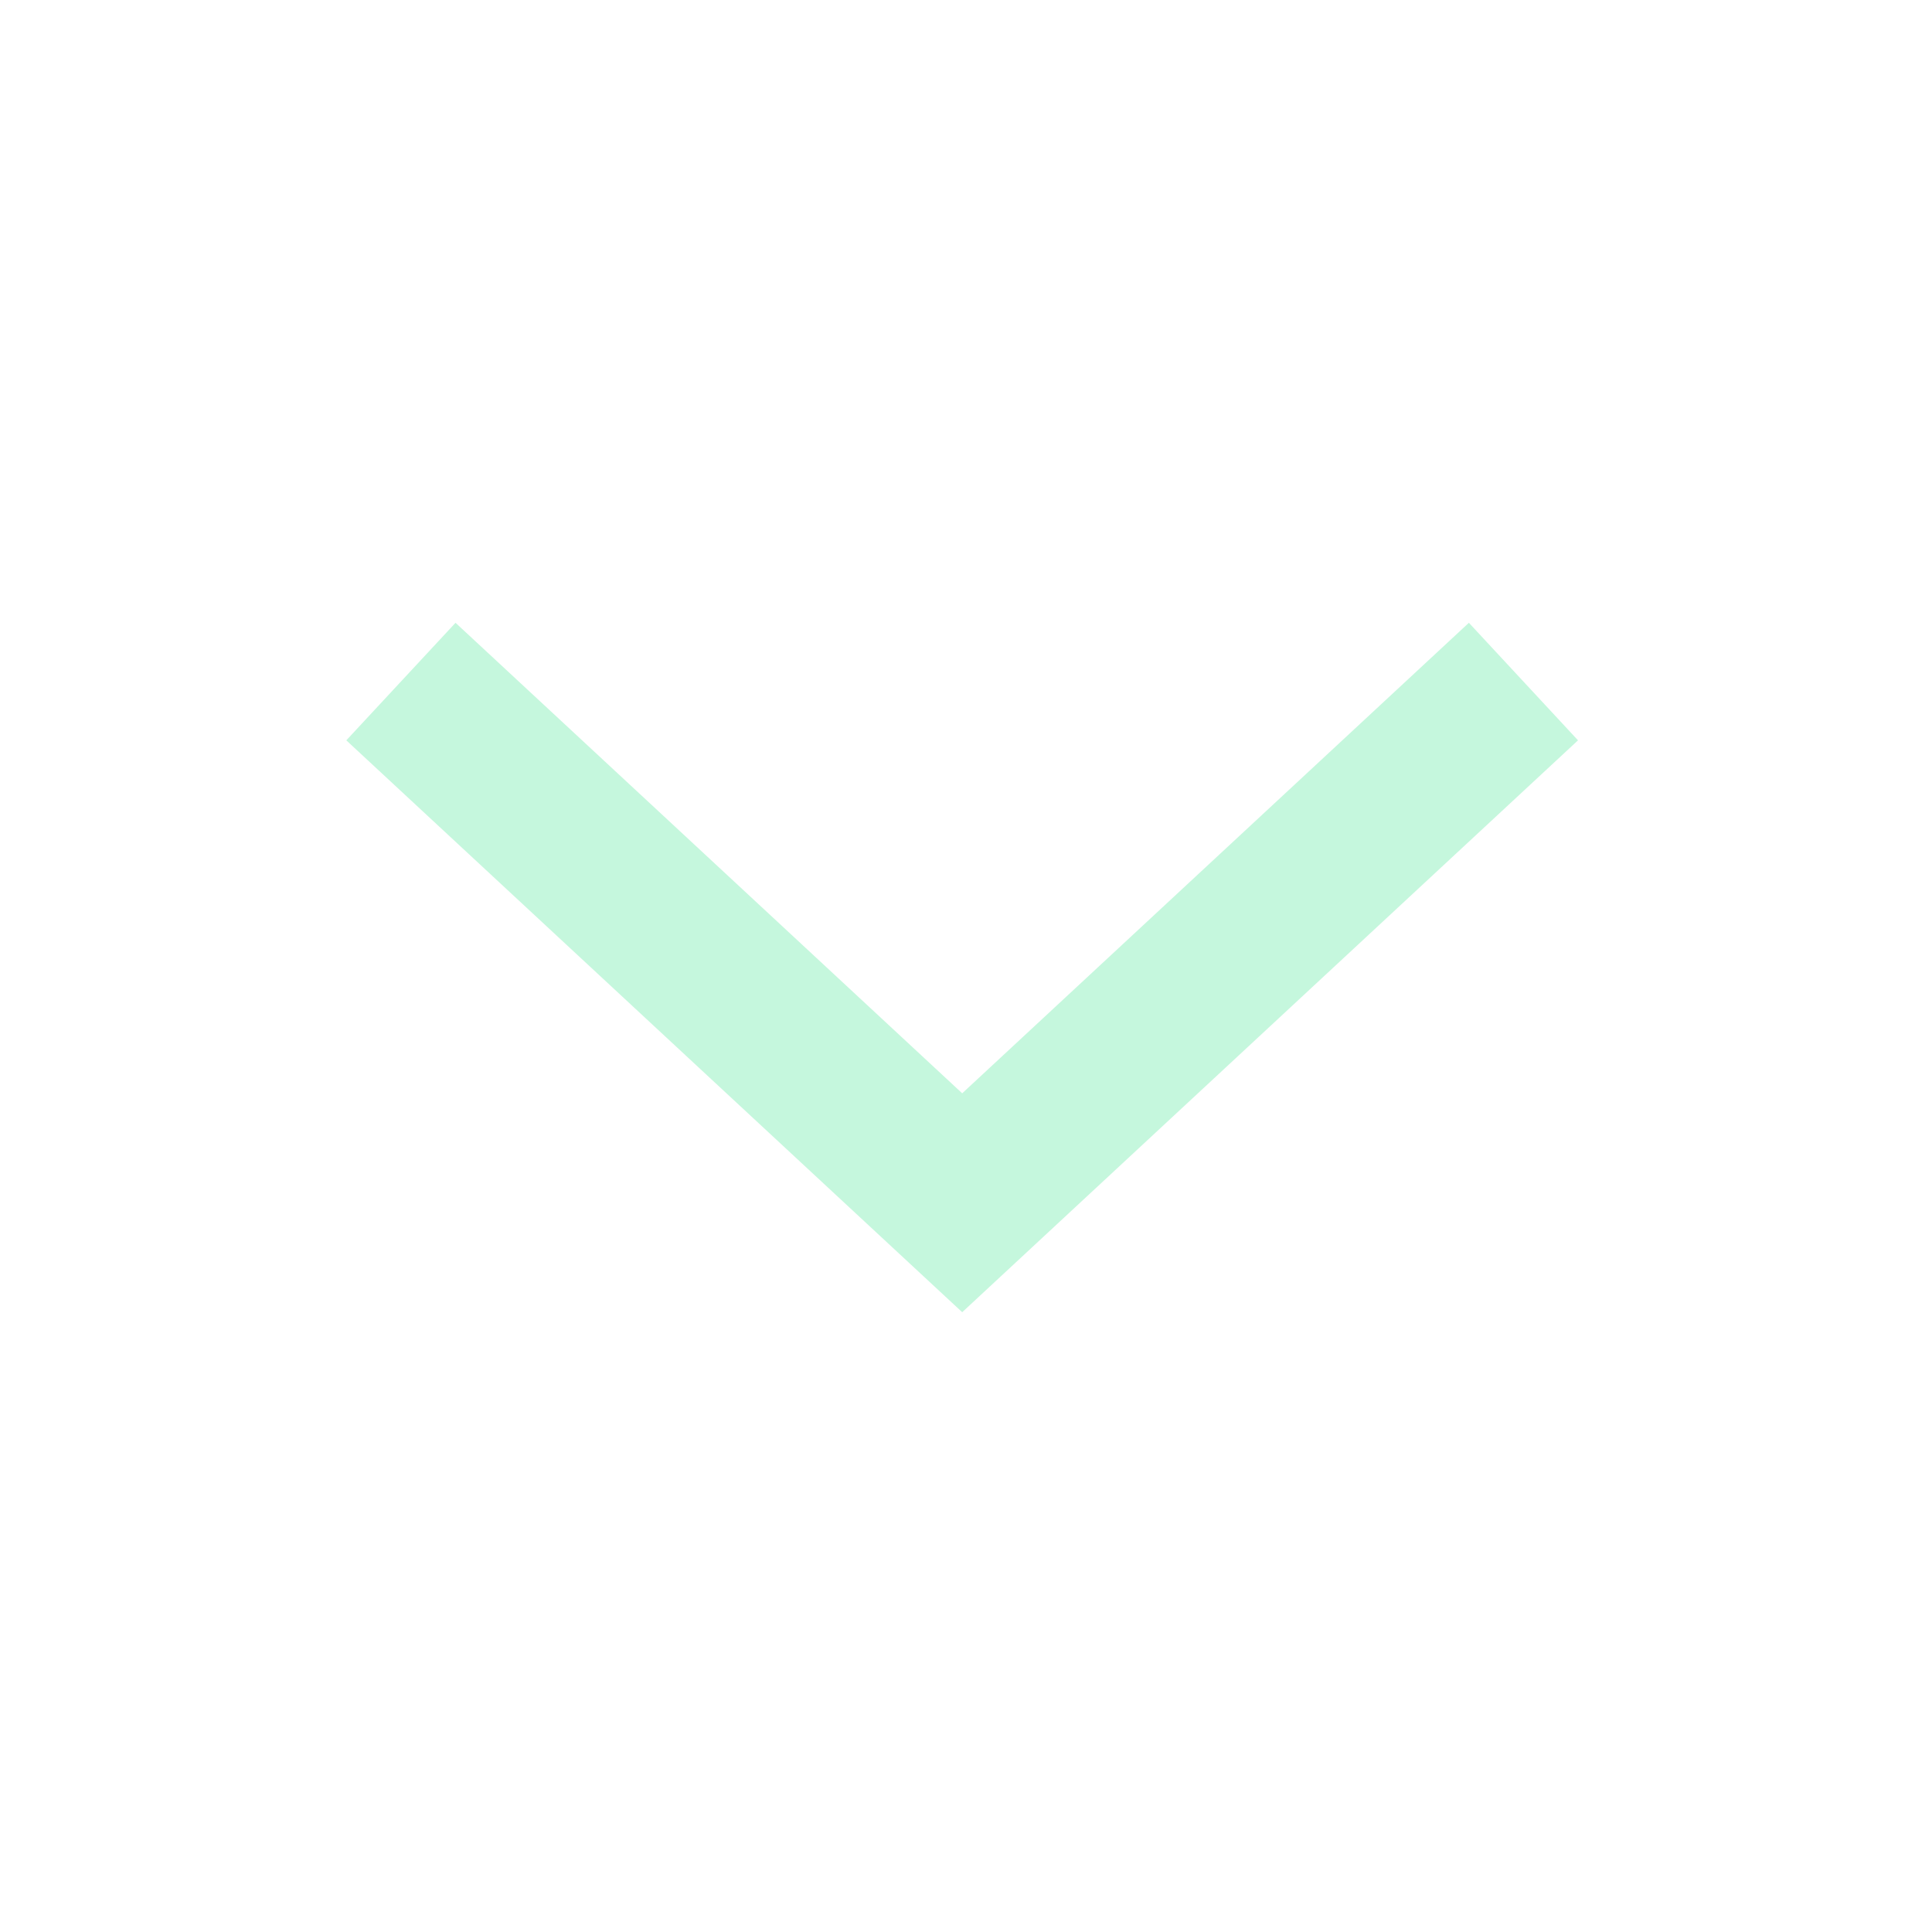
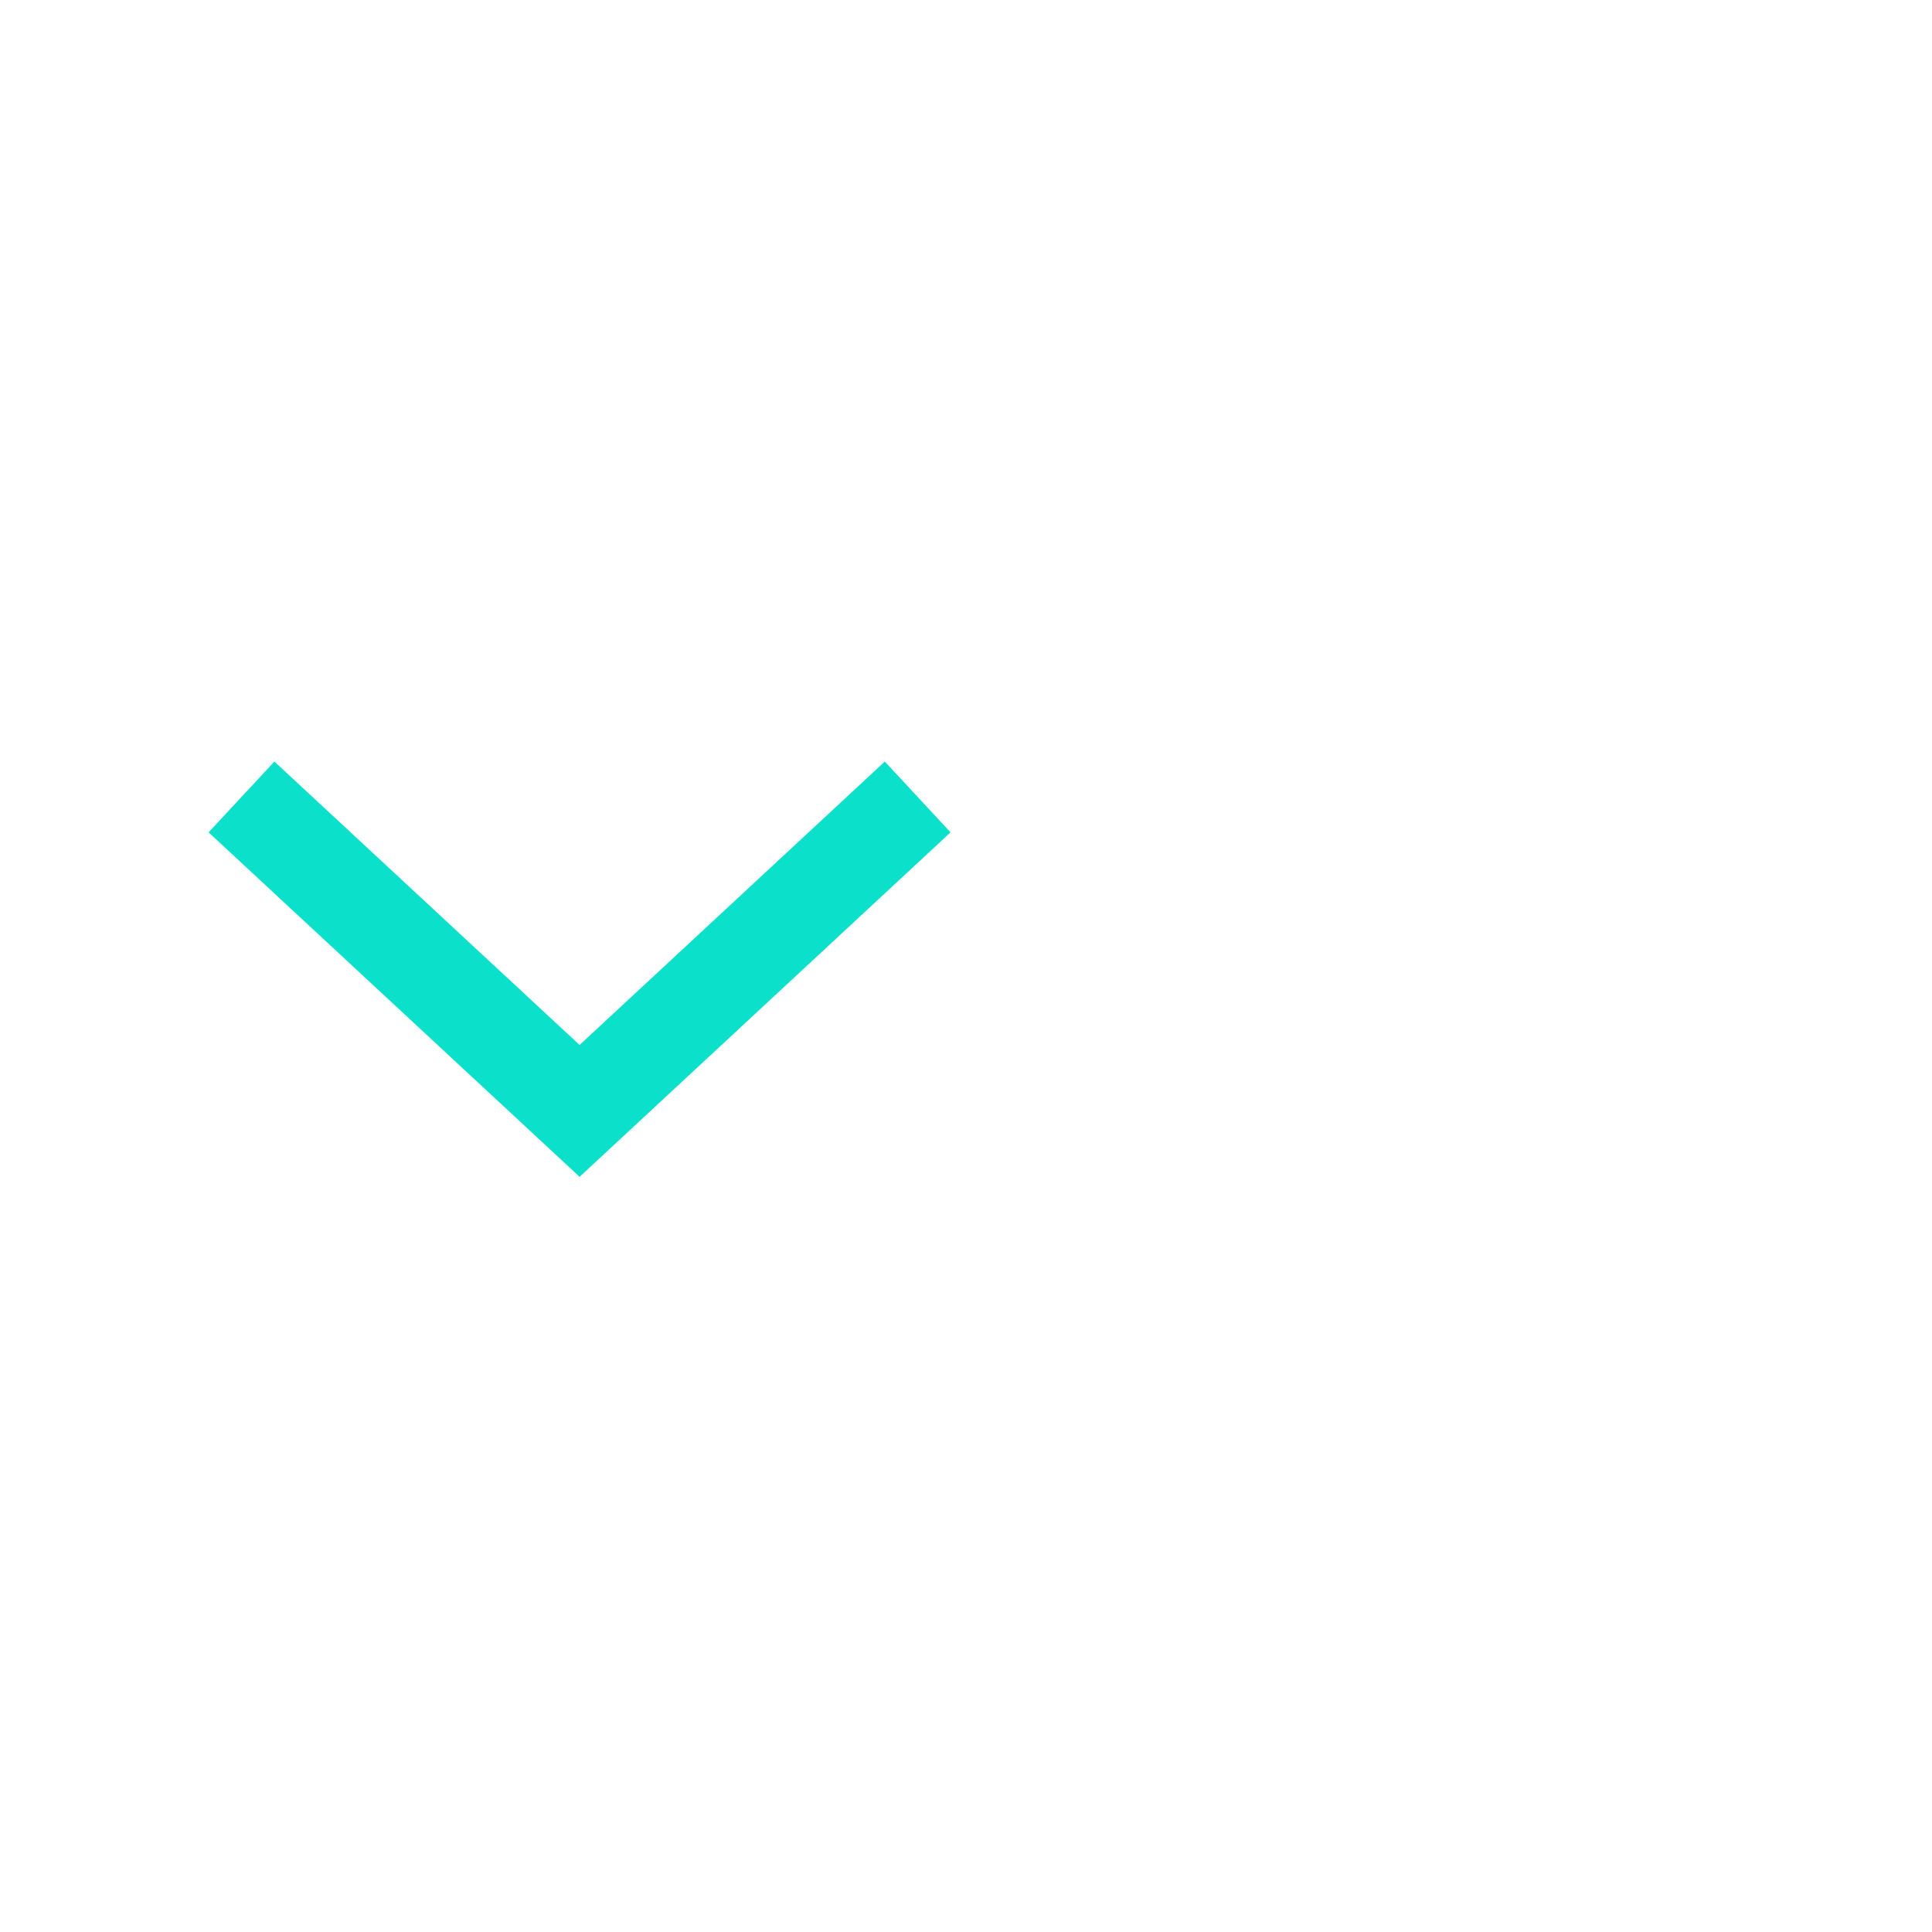
- <svg xmlns="http://www.w3.org/2000/svg" width="24" height="24">
-   <g fill-rule="evenodd" fill="none" id="imagebot_1" width="0" height="0">
-     <g fill-rule="evenodd" fill="none" transform="matrix(0.996068 0 0 0.996068 0 0)" id="imagebot_2" width="0" height="0">
-       <g fill="#0be0cb" transform="translate(4.319, 7.767)" id="imagebot_4" width="0" height="0">
-         <polygon fill="#c5f7dd" points="7.681 8.598 0 1.466 1.362 0 7.681 5.868 14 -8.8817842e-16 15.361 1.466" id="imagebot_5" width="0" height="0" />
+ <svg xmlns="http://www.w3.org/2000/svg" width="40px" height="40px" viewBox="0 0 40 40" version="1.1">
+   <g id="ComboBox" stroke="none" stroke-width="1" fill="none" fill-rule="evenodd">
+     <g id="ic-arrow-drop-down" transform="translate(0, 8)">
+       <g id="Group_8822" transform="translate(4.319, 7.767)" fill="#0be0cb">
+         <polygon id="Path_18879" points="7.681 8.598 0 1.466 1.362 0 7.681 5.868 14 -8.8817842e-16 15.361 1.466" />
      </g>
-       <polygon fill="#c5f7dd" fill-opacity="0" points="0 0 24 0 24 24 0 24" id="imagebot_3" width="0" height="0" />
+       <polygon id="Rectangle_4407" points="0 0 24 0 24 24 0 24" />
    </g>
  </g>
</svg>
